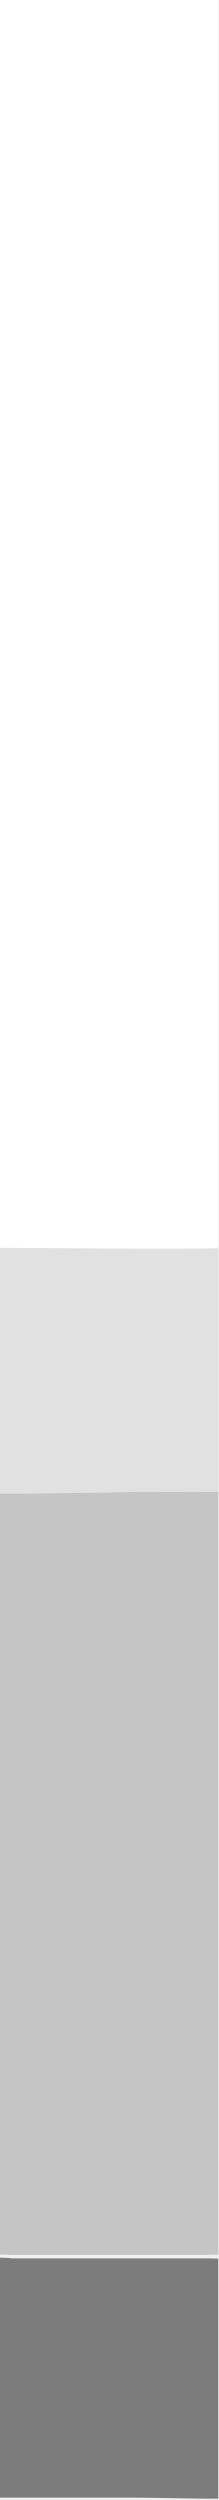
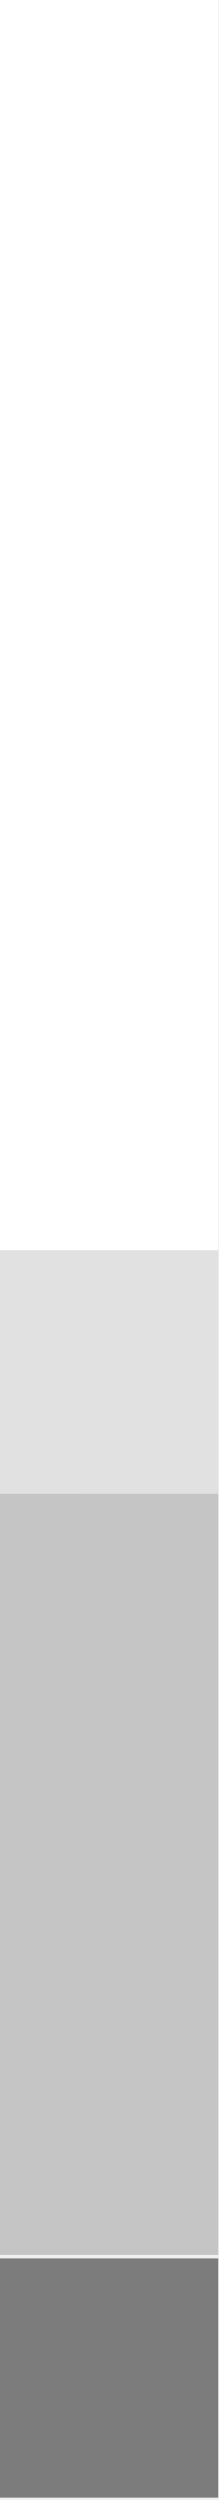
- <svg xmlns="http://www.w3.org/2000/svg" id="_图层_2" version="1.1" viewBox="0 0 18.7 214.2">
+ <svg xmlns="http://www.w3.org/2000/svg" id="_图层_2" version="1.1" preserveAspectRatio="none" viewBox="280 0 18.7 214.2">
  <defs>
    <style>
      .st0 {
        fill: none;
      }

      .st1 {
        fill: #7c7c7c;
      }

      .st2 {
        fill: #25375c;
      }

      .st3 {
        clip-path: url(#clippath-1);
      }

      .st4 {
        fill: #a8ec98;
      }

      .st5 {
        fill: #fff;
      }

      .st6 {
        fill: #c5c5c5;
      }

      .st7 {
        fill: #354e71;
      }

      .st8 {
        fill: #e1e1e1;
      }

      .st9 {
        clip-path: url(#clippath);
      }
    </style>
    <clipPath id="clippath">
-       <rect class="st0" y="0" width="18.7" height="214.2" />
+       <rect class="st0" x="280" y="0" width="18.7" height="214.2" />
    </clipPath>
    <clipPath id="clippath-1">
-       <rect class="st0" y="-254.7" width="18.7" height="468.8" />
+       <rect class="st0" x="280" y="0" width="18.7" height="214.2" />
    </clipPath>
  </defs>
  <g id="Layer_1">
    <g class="st9">
      <g class="st3">
        <g>
          <g>
-             <path class="st2" d="M-3.4-254.5c.9-.5,1.7,0,2.6-.2h19.6c1.1,0,2.3-.2,3.4,0v20.1c-4.7.2-9.4-.1-14.1.1,0,0-.2-.4-.3-.5.4-1,.7-.9,1.1-.7.5.3.9-.4,1.4-.2.3.1.6,0,.9,0,.9.7,1.8,0,2.7.3.6.5,1.2-.7,1.8-.2,1.2.3,2.5-.4,3.7.2.6,0,1.3-.4,1.9-.1.3.2.6.2.9-.3v-16.8c-1-.5-2.1,0-3.1-.3-3.6.3-7.3-.2-11,0-.8.4-1.6,0-2.5,0-1.8,0-3.5.2-5.3,0-1.2.2-2.5-.4-3.7.3v16.9c.4.6.8-.1,1.1.2.7,0,1.4-.3,2.1-.2,1,.4,2-.2,3.1.3.7-.4,1.3.1,2-.4.7.2,1.3,0,2,.3.3-.2.5-.2.8.7-.7,1.1-1.3,0-2,.5-1.9-.1-3.8,0-5.7,0-.8.1-1.5,0-2.3,0-.4-.1-.8.3-1.2-.2v-19.9h.1Z" />
-             <path class="st2" d="M23.5-212.8s.1-.2.2-.2c0,3-.1,5.9-.2,9.6v11.3c.2,0,.4,0,.6.5.2.6.5.1.7.2v21.9c-.2.3-.4.2-.7,0v-21.3c-.2-.2-.5-.2-.7,0v-21.9h.1ZM24.2-189.4v18.4c.2.5.4.5.6.2v-18.7c-.2-.2-.4-.2-.6.1h0Z" />
-             <path class="st2" d="M-5.5-191.9h0c.2,0,.4-.1.6,0v.9c-.2.3-.4,0-.7.1v22c-.2-.2-.5-.2-.7,0v40.1c-.2,0-.4-.1-.6,0V-2.5v-125c-.2-.3-.3-.9-.5-.3,0,.2,0,1.8,0,3v-3.9c.2-.2.4,0,.6,0v-40,38.2c.2.3.4.4.6.4v-60.9h.2c0,2.7-.2,5.2-.2,8.7v12.3c.2.2.4.3.6.2v-21.9l.2-.2Z" />
-             <path class="st2" d="M24.8-147.5v-21.4c.2-.3.4-.2.7,0v40.4c.2-.3.4-.9.7-.2V86.3c-.2.5-.4.4-.7.3v-215c-.2-.4-.5-.2-.7-.3v-1c.2-1.3.4-.9.7-.5v-37.4c-.2-.2-.4-1.6-.5,4.4v17.9-2.2h-.2ZM25.6-127.6V.3c.2.2.4.2.6,0V-127.8c-.2-.3-.4-.2-.5.2h-.1Z" />
-             <path class="st2" d="M-7.5,86.3V-.3c.2.8.4.9.6.5v86.2c-.2.2-.4.3-.6,0Z" />
-             <path class="st2" d="M-6.8,86.4c.2,0,.4,0,.7,0v41.8c-.2,0-.4.1-.6-.1v-41.8h0Z" />
-             <path class="st1" d="M24.8,86.7c.2-.2.5-.3.7-.2v41.8c-.2.1-.5-.1-.7.2v22.2c-.2.2-.5,0-.7.1v21.4c-.2.3-.5-.4-.7.4v21.6c-.4.3-.9-.8-1.3.2v19.6c-3.6.2-7.3,0-10.9,0H-2.8c-.2,0-.5.3-.7-.3v-19.6c-.5-.3-.9,0-1.3,0v-21.7c-.2-.2-.5,0-.7,0v-21.2c-.2-.6-.5-.1-.7-.4v-22.4h.7v22.1c.2.2.5.2.7,0v21c.5,1.1.9-.2,1.4.6v21.2c1.5.4,3,0,4.5.2h16.7c1.5,0,2.9.2,4.4-.1v-21.4c.4-.4.9,0,1.3-.1v-21.5c.2.1.5.2.7,0v-22.1c.2-.1.4-.1.7-.1v-41.6h-.1Z" />
+             <path class="st2" d="M130.6-254.5c28-.5,56.1,0,84.1-.2h636c37.3,0,74.6-.2,111.8,0,0,6.7,0,13.4,0,20.1-152.9.2-305.9-.1-458.8.1-3.7,0-7.4-.4-11.1-.5,12-1,24.1-.9,36.1-.7,14.7.3,29.3-.4,44-.2,10,.1,20,0,30,0,29.3.7,58.7,0,88,.3,19,.5,38-.7,57-.2,40.3.3,80.7-.4,121,.2,21,0,42-.4,63-.1,9.7.2,19.3.2,29-.3.2-5.6.2-11.2,0-16.8-33.7-.5-67.3,0-101-.3-118.7.3-237.3-.2-356,0-26.7.4-53.3,0-80,0-57,0-114,.2-171,0-40.3.2-80.6-.4-120.9.3-.2,5.6-.2,11.2,0,16.9,12.3.6,24.6-.1,37,.2,22.7,0,45.3-.3,68-.2,33,.4,66-.2,99,.3,21.7-.4,43.3.1,65-.4,21.3.2,42.7,0,64,.3,8.7-.2,17.5-.2,26.1.7-21.4,1.1-42.8,0-64.1.5-61.4-.1-122.8,0-184.2,0-24.6.1-49.2,0-73.8,0-12.7-.1-25.4.3-38-.2-.4-6.6-.3-13.3,0-19.9h-.2Z" />
+             <path class="st2" d="M1004.7-212.8c2.4,0,4.9-.2,7.3-.2-2.1,3-4.6,5.9-5.6,9.6-.8,3.7-.4,7.6-.3,11.3,6.9,0,13.9,0,20.8.5,7.3.6,14.7.1,22.1.2.2,7.3.3,14.6-.3,21.9-7.2.3-14.4.2-21.6,0v-21.3c-7.4-.2-14.8-.2-22.1,0,0-7.3,0-14.6,0-21.9h-.2ZM1028.9-189.4c-.5,6.1-.8,12.3-.3,18.4,6.4.5,12.7.5,19.1.2.3-6.2.3-12.5,0-18.7-6.3-.2-12.5-.2-18.8.1h0Z" />
+             <path class="st2" d="M63.6-191.9h1.1c7,0,14.1-.1,21.1,0v.9c-7.2.3-14.3,0-21.4.1-.2,7.3-.2,14.7.2,22-7.3-.2-14.7-.2-22,0-.2,13.4-.2,26.7,0,40.1-7,0-14.1-.1-21.1,0-.4,5.4-.5,10.8-.4,16.3.3,22.7-.2,45.3,0,68,.2,14.1,0,28.1-.2,42.2-1-9.7-.5-19.5-.6-29.2-.6-31.9.2-63.9-.5-95.8-4.9-.3-9.9-.9-14.8-.3-2,.2-3.3,1.8-4.7,3,0-1.3.2-2.6.3-3.9,6.8-.2,13.6,0,20.5,0,.4-13.2.2-26.5.1-39.8l.9-.2c.2,12.7,0,25.5.1,38.2,6.5.3,12.9.4,19.4.4.2-12.8-.5-25.6.4-38.4,1.6-7.4.9-15,.9-22.5,2.7,0,5.3-.1,8-.1-2.3,2.8-5.2,5.3-6.4,8.8-.9,4-.4,8.2-.2,12.3,6.4.2,12.8.3,19.3.2,0-7,0-13.9,0-20.9v-1.4Z" />
+             <path class="st2" d="M1049.3-147.5c-.3-7.1-.3-14.3,0-21.4,7.1-.3,14.2-.2,21.3,0,.4,13.5-.2,26.9.8,40.4,7-.3,14-.9,21-.2,0,71.7-.2,143.3,0,215-7.2.5-14.3.4-21.4.3.3-14.4,0-28.8,0-43.2.4-14.4,0-28.7.2-43.1,0-28.2,0-56.5,0-84.8,0-14.6.2-29.3,0-43.9-7.5-.4-15-.2-22.5-.3v-1c7-1.3,14-.9,21-.5,0-12.5,0-25-.2-37.4-5.9-.2-13.8-1.6-17.4,4.4-2.2,5.7-1.8,12-2.9,17.9v-2.2h0ZM1073.6-127.6c-.9,4.9-1.3,9.9-1.1,15,.3,13.3,0,26.7,0,40-.7,24.3-.3,48.6-.3,72.9,6.3.2,12.6.2,18.9,0,.6-19.7,0-39.3.2-59,0-23,.3-46.1-.2-69.1-5.8-.3-11.5-.2-17.3.2h0Z" />
+             <path class="st1" d="M.1,86.3C0,57.4,0,28.6.2-.3,7,.5,13.9.6,20.8.2c.5,14.4.1,28.8.1,43.1.1,14.4.2,28.7,0,43.1-6.9.2-13.9.3-20.9,0h.1Z" />
+             <path class="st1" d="M21,86.4c7.2,0,14.3,0,21.5,0-.3,13.9.5,27.9-.6,41.8-7,0-13.9.1-20.9-.1.1-13.9.2-27.9,0-41.8Z" />
+             <path class="st1" d="M1049.1,86.7c7.2-.2,14.5-.3,21.8-.2,0,13.9.4,27.8,0,41.8-7.3.1-14.6-.1-21.9.2v22.2c-7.3.2-14.5,0-21.8.1-.2,7.1,0,14.2-.2,21.4-7.4.3-14.7-.4-22.1.4-.8,7.2,0,14.4-.4,21.6-14.1.3-28.3-.8-42.4.2.2,6.5.2,13.1,0,19.6-117.9.2-235.7,0-353.6,0H152.5c-7.6,0-15.2.3-22.7-.3.2-6.5.3-13.1.1-19.6-14.6-.3-29.1,0-43.7,0-.3-7.2,0-14.5,0-21.7-7.3-.2-14.6,0-21.9,0-.2-7.1-.2-14.2,0-21.2-7.3-.6-14.7-.1-22-.4,0-7.5-.4-14.9.2-22.4h21.3c.2,7.4,0,14.8,0,22.1,7.6.2,15.2.2,22.8,0,0,7,0,14-.2,21,14.7,1.1,29.4-.2,44,.6v21.2c49.1.4,98.1,0,147.2.2h542c47.6,0,95.3.2,142.9-.1,0-7.1-.2-14.2,0-21.4,14-.4,28,0,41.9-.1,0-7.2.2-14.3.3-21.5,7.4.1,14.8.2,22.2,0v-22.1c7.3-.1,14.6-.1,21.9-.1.4-13.9,0-27.7.3-41.6h0Z" />
          </g>
          <g>
-             <path class="st7" d="M-3.4-252.6c1.2-.7,2.5,0,3.7-.3,1.8.2,3.5,0,5.3,0,.8-.1,1.6.3,2.5,0,3.7-.1,7.3.3,11,0,1,.3,2.1-.2,3.1.3v16.7c-.3.4-.6.4-.9.3-.6-.3-1.3.1-1.9.1-1.2-.6-2.5,0-3.7-.2-.6-.5-1.2.7-1.8.2-.9-.4-1.8.4-2.7-.3-.3,0-.6.2-.9,0-.5-.2-.9.5-1.4.2-.4-.2-.7-.3-1.1.7h0c-.3-.9-.5-.9-.8-.7-.7-.2-1.3,0-2-.3-.7.5-1.3,0-2,.4-1-.5-2,.1-3.1-.3-.7,0-1.4.3-2.1.2-.4-.3-.8.4-1.1-.2v-16.9h-.1Z" />
-             <path class="st7" d="M-4.8-233.8c.5,0,.9,0,1.3.1v21.4c-.2-.8-.4-.7-.6-.4-.2.2-.5,0-.7,0v20.8h-.7v-21c.2-.5.4.7.7-.4v-20.5h0Z" />
-             <path class="st7" d="M22.2-233.6c.4-.2.9-.4,1.3-.2v21c-.2.2-.4,0-.6,0s-.4,0-.6.1v-20.9h0Z" />
-             <path class="st7" d="M23.7-213c.2,0,.3,0,.5.1v21.3c-.2-.5-.4-.5-.6-.5v-11.3c0-3.6.1-6.5.2-9.6h-.1Z" />
-             <path class="st7" d="M-5.9-191.2c0,0,.3,0,.4.3v20.9c-.2,0-.4,0-.6-.2v-12.3c0-3.5,0-6,.2-8.8h0Z" />
-             <path class="st7" d="M24.2-189.4c.2-.3.4-.3.6-.1v18.7c-.2.3-.4.3-.6-.2v-18.4h0Z" />
-             <path class="st7" d="M-6.8-168.8c.2-.4.4-.6.6.2v38.4c-.2,0-.4-.2-.6-.4v-38.2Z" />
-             <path class="st7" d="M24.9-163.2c.1-6,.3-4.6.5-4.4v37.4c-.2-.4-.4-.8-.7.5v-33.5h.2Z" />
-             <path class="st7" d="M-7.5-124.8c0-1.1,0-2.8,0-3,.2-.6.3,0,.5.3V.2c-.2.4-.4.4-.6-.5v-124.6h0Z" />
-             <path class="st7" d="M25.6-127.6c.2-.3.3-.4.5-.2V.3c-.2,0-.4,0-.6,0v-127.9h.1Z" />
+             <path class="st7" d="M131.8-252.6c40.3-.7,80.6,0,120.9-.3,57,.2,114,0,171,0,26.7-.1,53.3.3,80,0,118.7-.1,237.3.3,356,0,33.7.3,67.3-.2,101,.3.2,5.6.2,11.2,0,16.7-9.7.4-19.3.4-29,.3-21-.3-42,.1-63,.1-40.3-.6-80.7,0-121-.2-19-.5-38,.7-57,.2-29.3-.4-58.7.4-88-.3-10,0-20,.2-30,0-14.7-.2-29.3.5-44,.2-12-.2-24.1-.3-36.1.7h-1.7c-8.7-.9-17.4-.9-26.1-.7-21.3-.2-42.7,0-64-.3-21.7.5-43.3,0-65,.4-33-.5-66,.1-99-.3-22.7,0-45.3.3-68,.2-12.3-.3-24.6.4-37-.2-.2-5.6-.1-11.2,0-16.9h0Z" />
+             <path class="st7" d="M86.4-233.8c14.5,0,29,0,43.4.1.4,7.1.4,14.3-.2,21.4-6.9-.8-14-.7-20.9-.4-7.5.2-14.9,0-22.4,0-.3,6.9,0,13.9-.6,20.8h-21.1v-21c7.1-.5,14.2.7,21.3-.4.9-6.8,0-13.7.4-20.5h0Z" />
+             <path class="st7" d="M962.6-233.6c14-.2,28-.4,42.1-.2,0,7,0,14,0,21-7,.2-14,0-21,0s-14,0-21.1.1c0-7,.2-13.9,0-20.9h0Z" />
+             <path class="st7" d="M1012-213c5,0,10.1,0,15.1.1.2,7.1.2,14.2-.3,21.3-6.9-.5-13.8-.5-20.8-.5,0-3.8-.5-7.6.3-11.3,1-3.6,3.5-6.5,5.6-9.6h.1Z" />
+             <path class="st7" d="M50.8-191.2c4.3,0,8.5,0,12.8.3-.2,7-.2,14,0,20.9-6.4,0-12.9,0-19.3-.2-.2-4.1-.8-8.3.2-12.3,1.2-3.5,4.1-6,6.4-8.8h0Z" />
+             <path class="st7" d="M1028.9-189.4c6.2-.3,12.5-.3,18.8-.1.3,6.2.4,12.5,0,18.7-6.4.3-12.8.3-19.1-.2-.5-6.1-.2-12.3.3-18.4h0Z" />
+             <path class="st7" d="M22-168.8c6.6-.4,13.3-.6,19.9.2-.9,12.8-.2,25.6-.4,38.4-6.5,0-12.9-.2-19.4-.4-.1-12.7.1-25.4-.1-38.2Z" />
+             <path class="st7" d="M1052.2-163.2c3.6-6,11.5-4.6,17.4-4.4.3,12.5,0,24.9.2,37.4-7-.4-14-.8-21,.5,0-5.2.2-10.4.5-15.6,1.1-5.9.6-12.3,2.9-17.9h0Z" />
+             <path class="st7" d="M.1-124.8c1.4-1.1,2.7-2.8,4.7-3,4.9-.6,9.9,0,14.8.3.7,31.9-.1,63.9.5,95.8.1,9.7-.4,19.5.6,29.2,0,.7.1,2,.2,2.6C13.9.6,7,.5.2-.3c.4-17.1.2-34.3.2-51.4,0-24.4.2-48.8-.2-73.2h-.1Z" />
+             <path class="st7" d="M1073.6-127.6c5.8-.3,11.5-.4,17.3-.2.5,23,0,46.1.2,69.1-.2,19.7.4,39.3-.2,59-6.3,0-12.6,0-18.9,0,0-24.3-.3-48.6.3-72.9.2-13.3.4-26.7,0-40-.2-5,.3-10,1.1-15h0Z" />
          </g>
          <g>
-             <path class="st4" d="M-3.5-234.6h0c.4.5.8.1,1.2.2H0v22.5c-1,0-2.1,0-3.1.2,0,0-.2-.3-.4-.7v-22.3h0Z" />
-             <path class="st4" d="M-4.8-212.8c.2.1.5.2.7,0v22.1c-.2,0-.5,0-.7.2v21.3c-.2.2-.5.3-.7.2v-22c.2-.1.4.2.6-.1v-21.7h0Z" />
-             <path class="st4" d="M22.8-212.8c.2,0,.4.2.6,0v21.9h.7v21.3c.2.2.4.3.7,0h0v22c-.2-.2-.5-.1-.7-.3v-21c-.2-.2-.5-.2-.7-.1v-21.7c-.2-.2-.4-.2-.6-.2v-22.1h0v.2Z" />
-             <path class="st4" d="M24.8-128.7c.2,0,.5,0,.7.3v43.9c-.2-.4-.5-.5-.7-.4v-43.8Z" />
-             <path class="st8" d="M-6.8.2C-6.6-.1-6.4,0-6.1.2v42.3c.2.2.4.2.7,0v22c.2.2.5.2.7,0v21.6h1.4v20.7c8.5-.2,17.1,0,25.6,0v-20.6c.4-.2.9.3,1.3-.2v-21.5c.2,0,.5,0,.7,0v-21.4c.2-.3.5-.3.7,0v21.8c-.2,0-.5,0-.7,0v21.2h-.7v20.9h-1.3v20.9c-4.4.3-8.9,0-13.3.2-4.1-.2-8.2,0-12.3,0v-20.9c-.5,0-.9,0-1.3,0v-21h-.7v-21.1c-.2-.2-.4-.2-.6,0v-21.6c-.2,0-.4,0-.7,0V.2h-.2Z" />
-             <path class="st4" d="M24.8.4c.2,0,.5-.2.7,0v43.1h-.7V.4h0Z" />
+             <path class="st4" d="M129.8-234.6h.9c12.7.5,25.4.1,38,.2h73.8c-.5,7.5-.5,15-.6,22.5-33.4,0-66.8,0-100.1.2-4,0-8.1-.3-12.1-.7.6-7.1.5-14.2.2-21.4v-.9h0Z" />
+             <path class="st4" d="M86.3-212.8c7.5.1,14.9.2,22.4,0-.2,7.4-.2,14.8-.8,22.1-7.3,0-14.7,0-22,.2,0,7.1.2,14.2.3,21.3-7.3.2-14.6.3-21.8.2-.3-7.3-.4-14.7-.2-22,7.1-.1,14.2.2,21.2-.1v-.9c.7-6.9.4-13.9.7-20.8h.2Z" />
+             <path class="st4" d="M983.7-212.8c7,0,14,.2,21,0,0,7.3,0,14.6,0,21.9h22.1c.2,7.1.2,14.2,0,21.3,7.2.2,14.4.3,21.6,0h.8v.6c-.4,7.1-.3,14.3,0,21.4-7.5-.2-14.9-.1-22.4-.3,0-7,0-14,0-21-7.4-.2-14.8-.2-22.2-.1,0-7.2,0-14.4,0-21.7-7-.2-13.9-.2-20.8-.2v-22.1h0v.2Z" />
+             <path class="st4" d="M1048.8-128.7c7.5,0,15,0,22.5.3,0,14.6,0,29.3,0,43.9-7.4-.4-14.9-.5-22.3-.4-.2-14.6,0-29.2,0-43.8h-.2Z" />
+             <path class="st8" d="M20.8.2C28.1,0,35.4,0,42.6.2c0,14.1-.3,28.2.2,42.3,7.2.2,14.4.2,21.7,0,0,7.3,0,14.6,0,22,7.3.2,14.6.2,22,0,0,7.2,0,14.4.2,21.6h44c0,6.9-.1,13.8,0,20.7,277.2-.2,554.4,0,831.7,0,0-6.9,0-13.7.2-20.6,14-.2,27.9.3,41.9-.2.2-7.2.3-14.3.4-21.5,7.3,0,14.5,0,21.8,0,0-7.1,0-14.2.2-21.4,7.3-.3,14.6-.3,21.9,0,.3,7.3.3,14.5,0,21.8-7.3,0-14.7,0-22,0v21.2h-22v20.9h-42.1c-.2,7-.2,13.9,0,20.9-143.9.3-287.8,0-431.7.2-133.6-.2-267.2,0-400.8,0,.1-7,.1-13.9-.1-20.9-14.5,0-28.9,0-43.4,0,0-7,0-14-.4-21h-22.1c0-7,0-14.1,0-21.1-7.1-.2-14.1-.2-21.2,0-.2-7.2-.2-14.4-.2-21.6-7.2,0-14.4,0-21.6,0,0-14.4.4-28.8-.1-43.1h-.3Z" />
+             <path class="st4" d="M1048.8.4c7.4,0,14.8-.2,22.3,0,0,14.4,0,28.7-.2,43.1h-22V.5h-.1Z" />
          </g>
-           <path class="st5" d="M0-234.4h5.7c.7-.4,1.3.6,2-.5h0c0,.1.2.5.3.5,4.7-.3,9.4,0,14.1-.1v21.8c.2,0,.4-.2.6-.1v22.1c.2,0,.4,0,.6.2v21.7c.2-.1.5-.1.7.1v21c.2.1.5,0,.7.3v62.6c.2,0,.5,0,.7.4V.2c-.2,0-.5,0-.7.1v42.9c-.2-.4-.5-.4-.7,0v21.4c-.2.2-.5.2-.7,0v21.5c-.4.5-.9,0-1.3.2v20.6c-8.5.2-17.1,0-25.6,0v-20.7c-.5,0-.9,0-1.3,0v-21.6c-.2,0-.5,0-.7,0v-22c-.2,0-.4,0-.7,0V.4c-.2-.2-.4-.3-.7,0v-129.1h.7v-40.1c.2-.2.5-.2.7,0,.2.1.5,0,.7-.2v-21.3c.2-.3.5-.2.7-.2v-22.1c.2-.2.4-.3.6.4,0,.4.2.7.4.7,1-.1,2.1-.3,3.1-.2,0-7.7,0-15.2,0-22.7h0Z" />
-           <path class="st6" d="M-6.8,43.3h.7v21.6c.2,0,.4,0,.6,0v21.1c.2,0,.4,0,.7,0v21h1.3v20.9c4.1.2,8.2,0,12.3,0,4.4-.2,8.9.1,13.3-.2v-20.9h1.3v-20.9h.7v-21.2c.2-.2.5-.2.7,0v-21.8c.2,0,.5,0,.7,0v43.2c-.2,0-.5,0-.7.2v41.6c-.2,0-.5,0-.7.1v22.1c-.2.2-.5.1-.7,0v21.5c-.4,0-.9-.3-1.3.1v21.4c-1.5.3-2.9,0-4.4.1H1c-1.5-.1-3,.2-4.5-.2v-21.2c-.5-.8-.9.5-1.4-.6v-21c-.2.1-.5.1-.7,0v-22.1h-.7v-41.8c-.2,0-.4-.2-.7,0v-43.1h.2Z" />
+           <path class="st5" d="M242.5-234.4h184.2c21.4-.4,42.8.6,64.1-.5h1.7c3.7.1,7.4.5,11.1.5,152.9-.3,305.9,0,458.8-.1v.9c.2,7,0,13.9,0,20.9,7,0,14-.2,21.1-.1v22.1c6.9,0,13.9,0,20.8.2.2,7.2.2,14.4,0,21.7,7.4-.1,14.8-.1,22.2.1.2,7,.2,14,0,21,7.4.1,14.9,0,22.4.3v2.2c-.3,5.2-.4,10.4-.5,15.6v1c0,14.6-.2,29.2,0,43.8,7.4,0,14.9,0,22.3.4-.2,28.2,0,56.5,0,84.8-7.4,0-14.9,0-22.3.1v42.9c-7.3-.4-14.6-.4-21.9,0,0,7.1,0,14.2-.2,21.4-7.3.2-14.6.2-21.8,0,0,7.2-.2,14.3-.4,21.5-14,.5-27.9,0-41.9.2,0,6.9-.2,13.7-.2,20.6-277.2.2-554.5,0-831.7,0-.1-6.9,0-13.8,0-20.7-14.7,0-29.3,0-44,0,0-7.2,0-14.4-.2-21.6-7.3,0-14.6,0-22,0,0-7.3-.2-14.6,0-22-7.2,0-14.4,0-21.7,0-.4-14.1,0-28.2-.2-42.3C35.4,0,28.1,0,20.8.2c0-.7-.1-2-.2-2.6.3-14.1.4-28.1.2-42.2-.1-22.7.4-45.3,0-68,0-5.4,0-10.9.4-16.3h21.1c0-13.4-.2-26.7,0-40.1,7.3-.2,14.6-.2,22,0,7.3.1,14.6,0,21.8-.2,0-7.1-.2-14.2-.3-21.3,7.3-.3,14.6-.2,22-.2.5-7.3.6-14.7.8-22.1,7-.2,14-.3,20.9.4,4,.4,8,.7,12.1.7,33.4-.1,66.8-.3,100.2-.2.2-7.5.2-15,.6-22.5h0Z" />
+           <path class="st6" d="M21,43.3h21.6c0,7.2,0,14.4.2,21.6,7.1,0,14.1,0,21.2,0,.2,7,.2,14.1,0,21.1,7.3,0,14.7,0,22,0,.4,7,.4,14,.4,21h43.4c.2,7,.2,13.9.1,20.9,133.6.2,267.2,0,400.7,0,143.9-.2,287.8.1,431.7-.2,0-7,0-13.9,0-20.9h42.1v-20.9h22v-21.2c7.3-.2,14.6-.2,22,0,.3-7.3.3-14.5,0-21.8,7.3,0,14.7,0,22,0,0,14.4.4,28.8,0,43.2-7.3,0-14.5,0-21.8.2-.2,13.9.2,27.7-.3,41.6-7.3,0-14.6,0-21.9.1v22.1c-7.4.2-14.8.1-22.2,0,0,7.2-.2,14.3-.3,21.5-14,0-28-.3-41.9.1,0,7.1,0,14.2,0,21.4-47.6.3-95.3,0-142.9.1H277.3c-49.1-.1-98.1.2-147.2-.2-.2-7.1-.2-14.2,0-21.2-14.7-.8-29.4.5-44-.6,0-7,.2-14,.2-21-7.6.1-15.2.1-22.8,0,.2-7.4.2-14.8,0-22.1h-22.1c1.1-13.9.3-27.8.6-41.8-7.2,0-14.3-.2-21.5,0,.2-14.4.1-28.7,0-43.1h.5Z" />
        </g>
      </g>
    </g>
  </g>
</svg>
